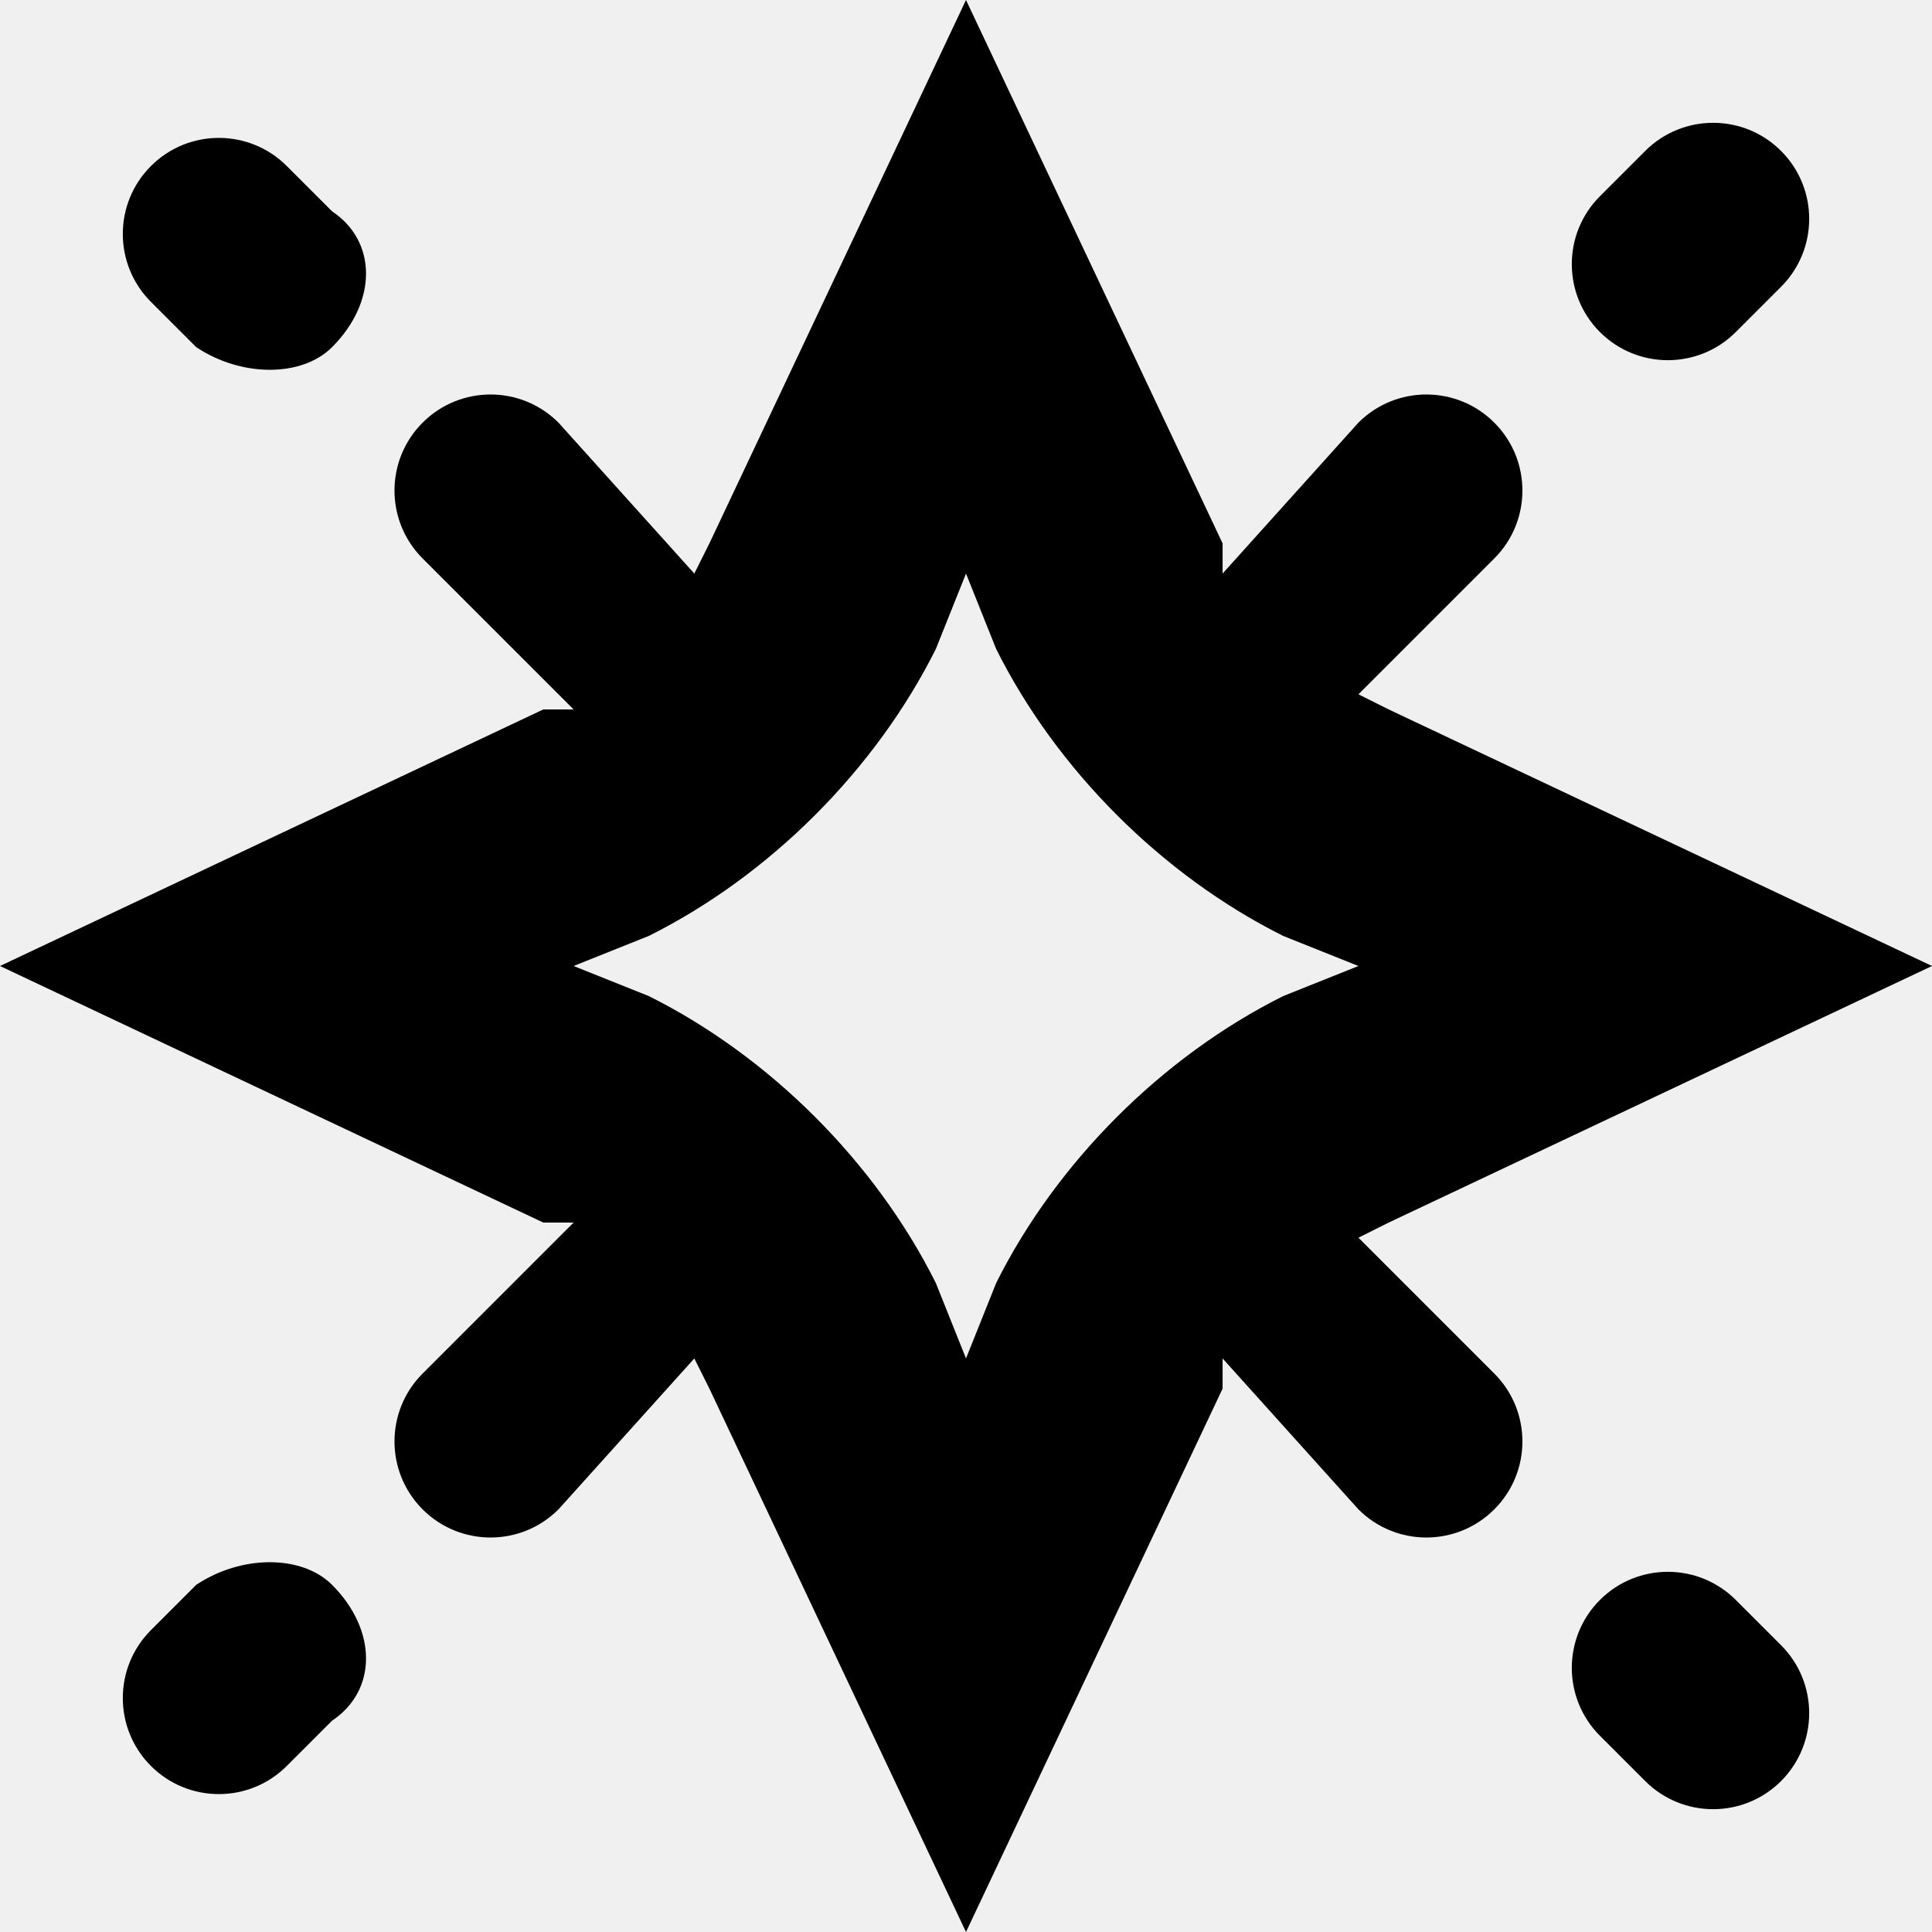
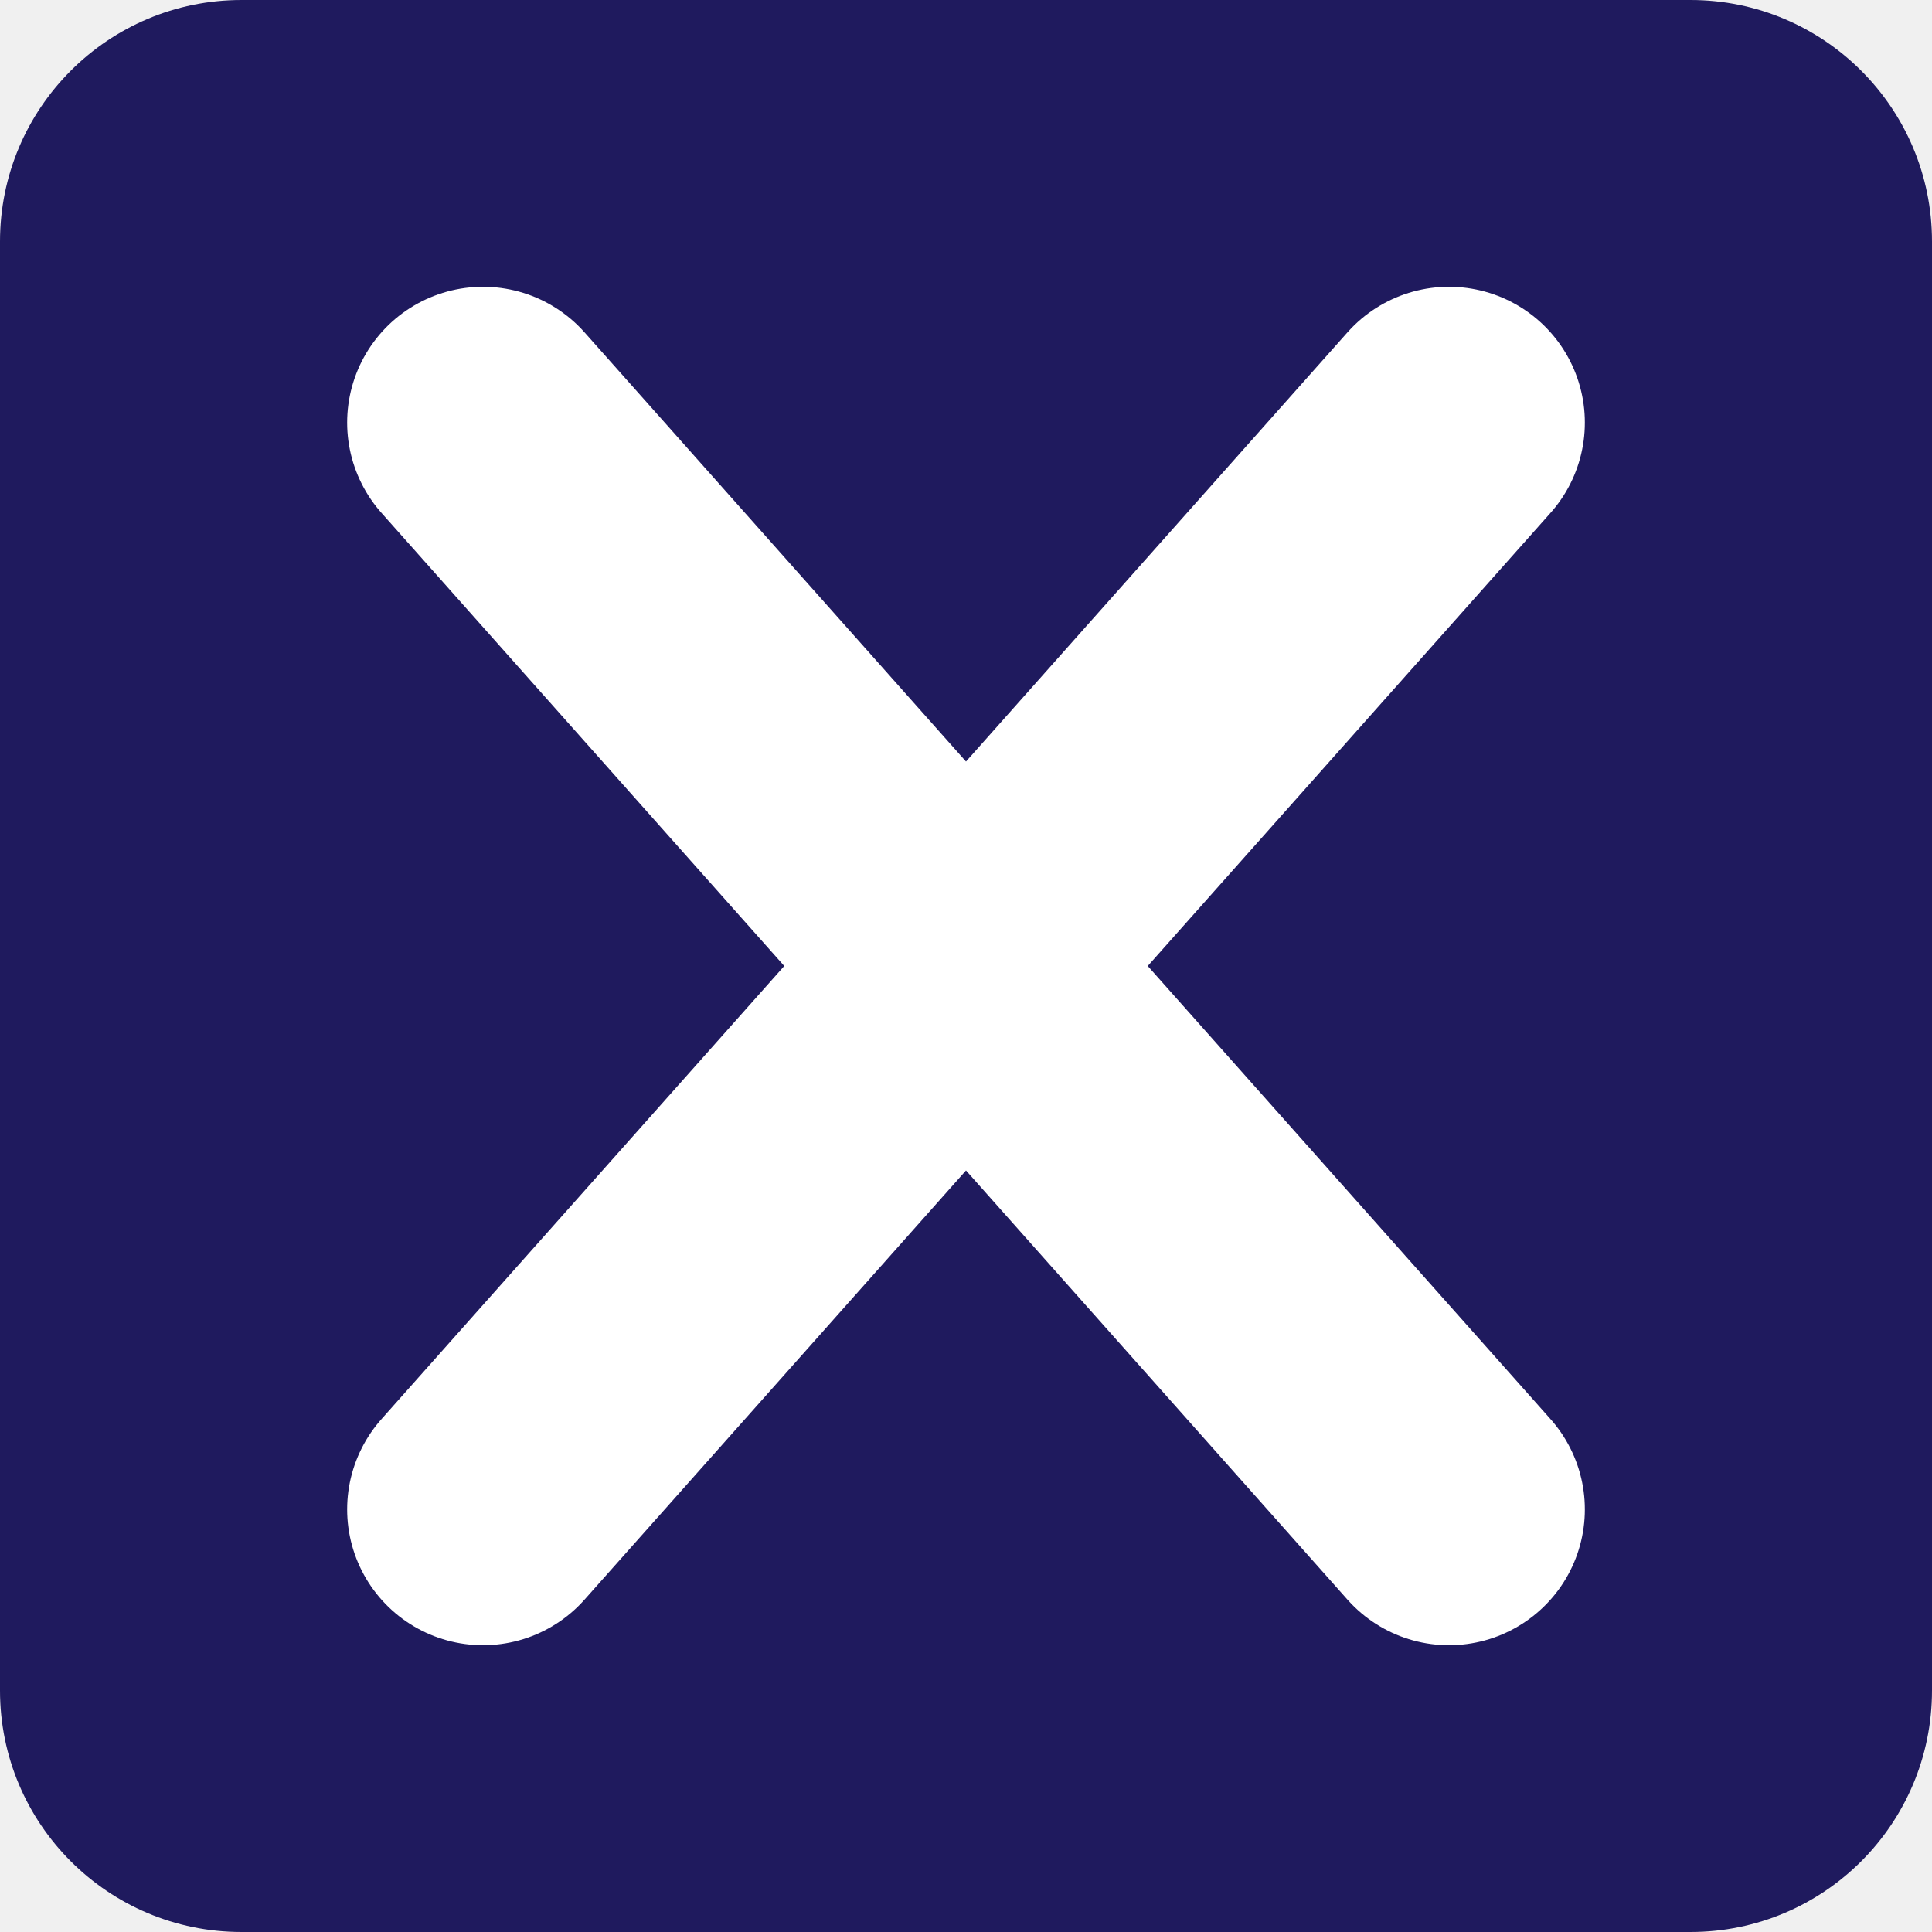
- <svg xmlns="http://www.w3.org/2000/svg" viewBox="0 0 128 128">
-   <path fill-rule="evenodd" d="M81 36 64 0 47 36l-1 2-9-10a6 6 0 0 0-9 9l10 10h-2L0 64l36 17h2L28 91a6 6 0 1 0 9 9l9-10 1 2 17 36 17-36v-2l9 10a6 6 0 1 0 9-9l-9-9 2-1 36-17-36-17-2-1 9-9a6 6 0 1 0-9-9l-9 10v-2Zm-17 2-2 5c-4 8-11 15-19 19l-5 2 5 2c8 4 15 11 19 19l2 5 2-5c4-8 11-15 19-19l5-2-5-2c-8-4-15-11-19-19l-2-5Z" clip-rule="evenodd" />
-   <path d="M118 19a6 6 0 0 0-9-9l-3 3a6 6 0 1 0 9 9l3-3Zm-96 4c-2 2-6 2-9 0l-3-3a6 6 0 1 1 9-9l3 3c3 2 3 6 0 9Zm0 82c-2-2-6-2-9 0l-3 3a6 6 0 1 0 9 9l3-3c3-2 3-6 0-9Zm96 4a6 6 0 0 1-9 9l-3-3a6 6 0 1 1 9-9l3 3Z" />
-   <style>path{fill:#000}@media (prefers-color-scheme:dark){path{fill:#fff}}</style>
+ <svg xmlns="http://www.w3.org/2000/svg" viewBox="0 0 32 32">
+   <rect width="32" height="32" rx="4" fill="#1f1a5e" />
+   <path d="M8 7l16 18M24 7L8 25" stroke="#fff" stroke-width="4.5" stroke-linecap="round" />
</svg>
